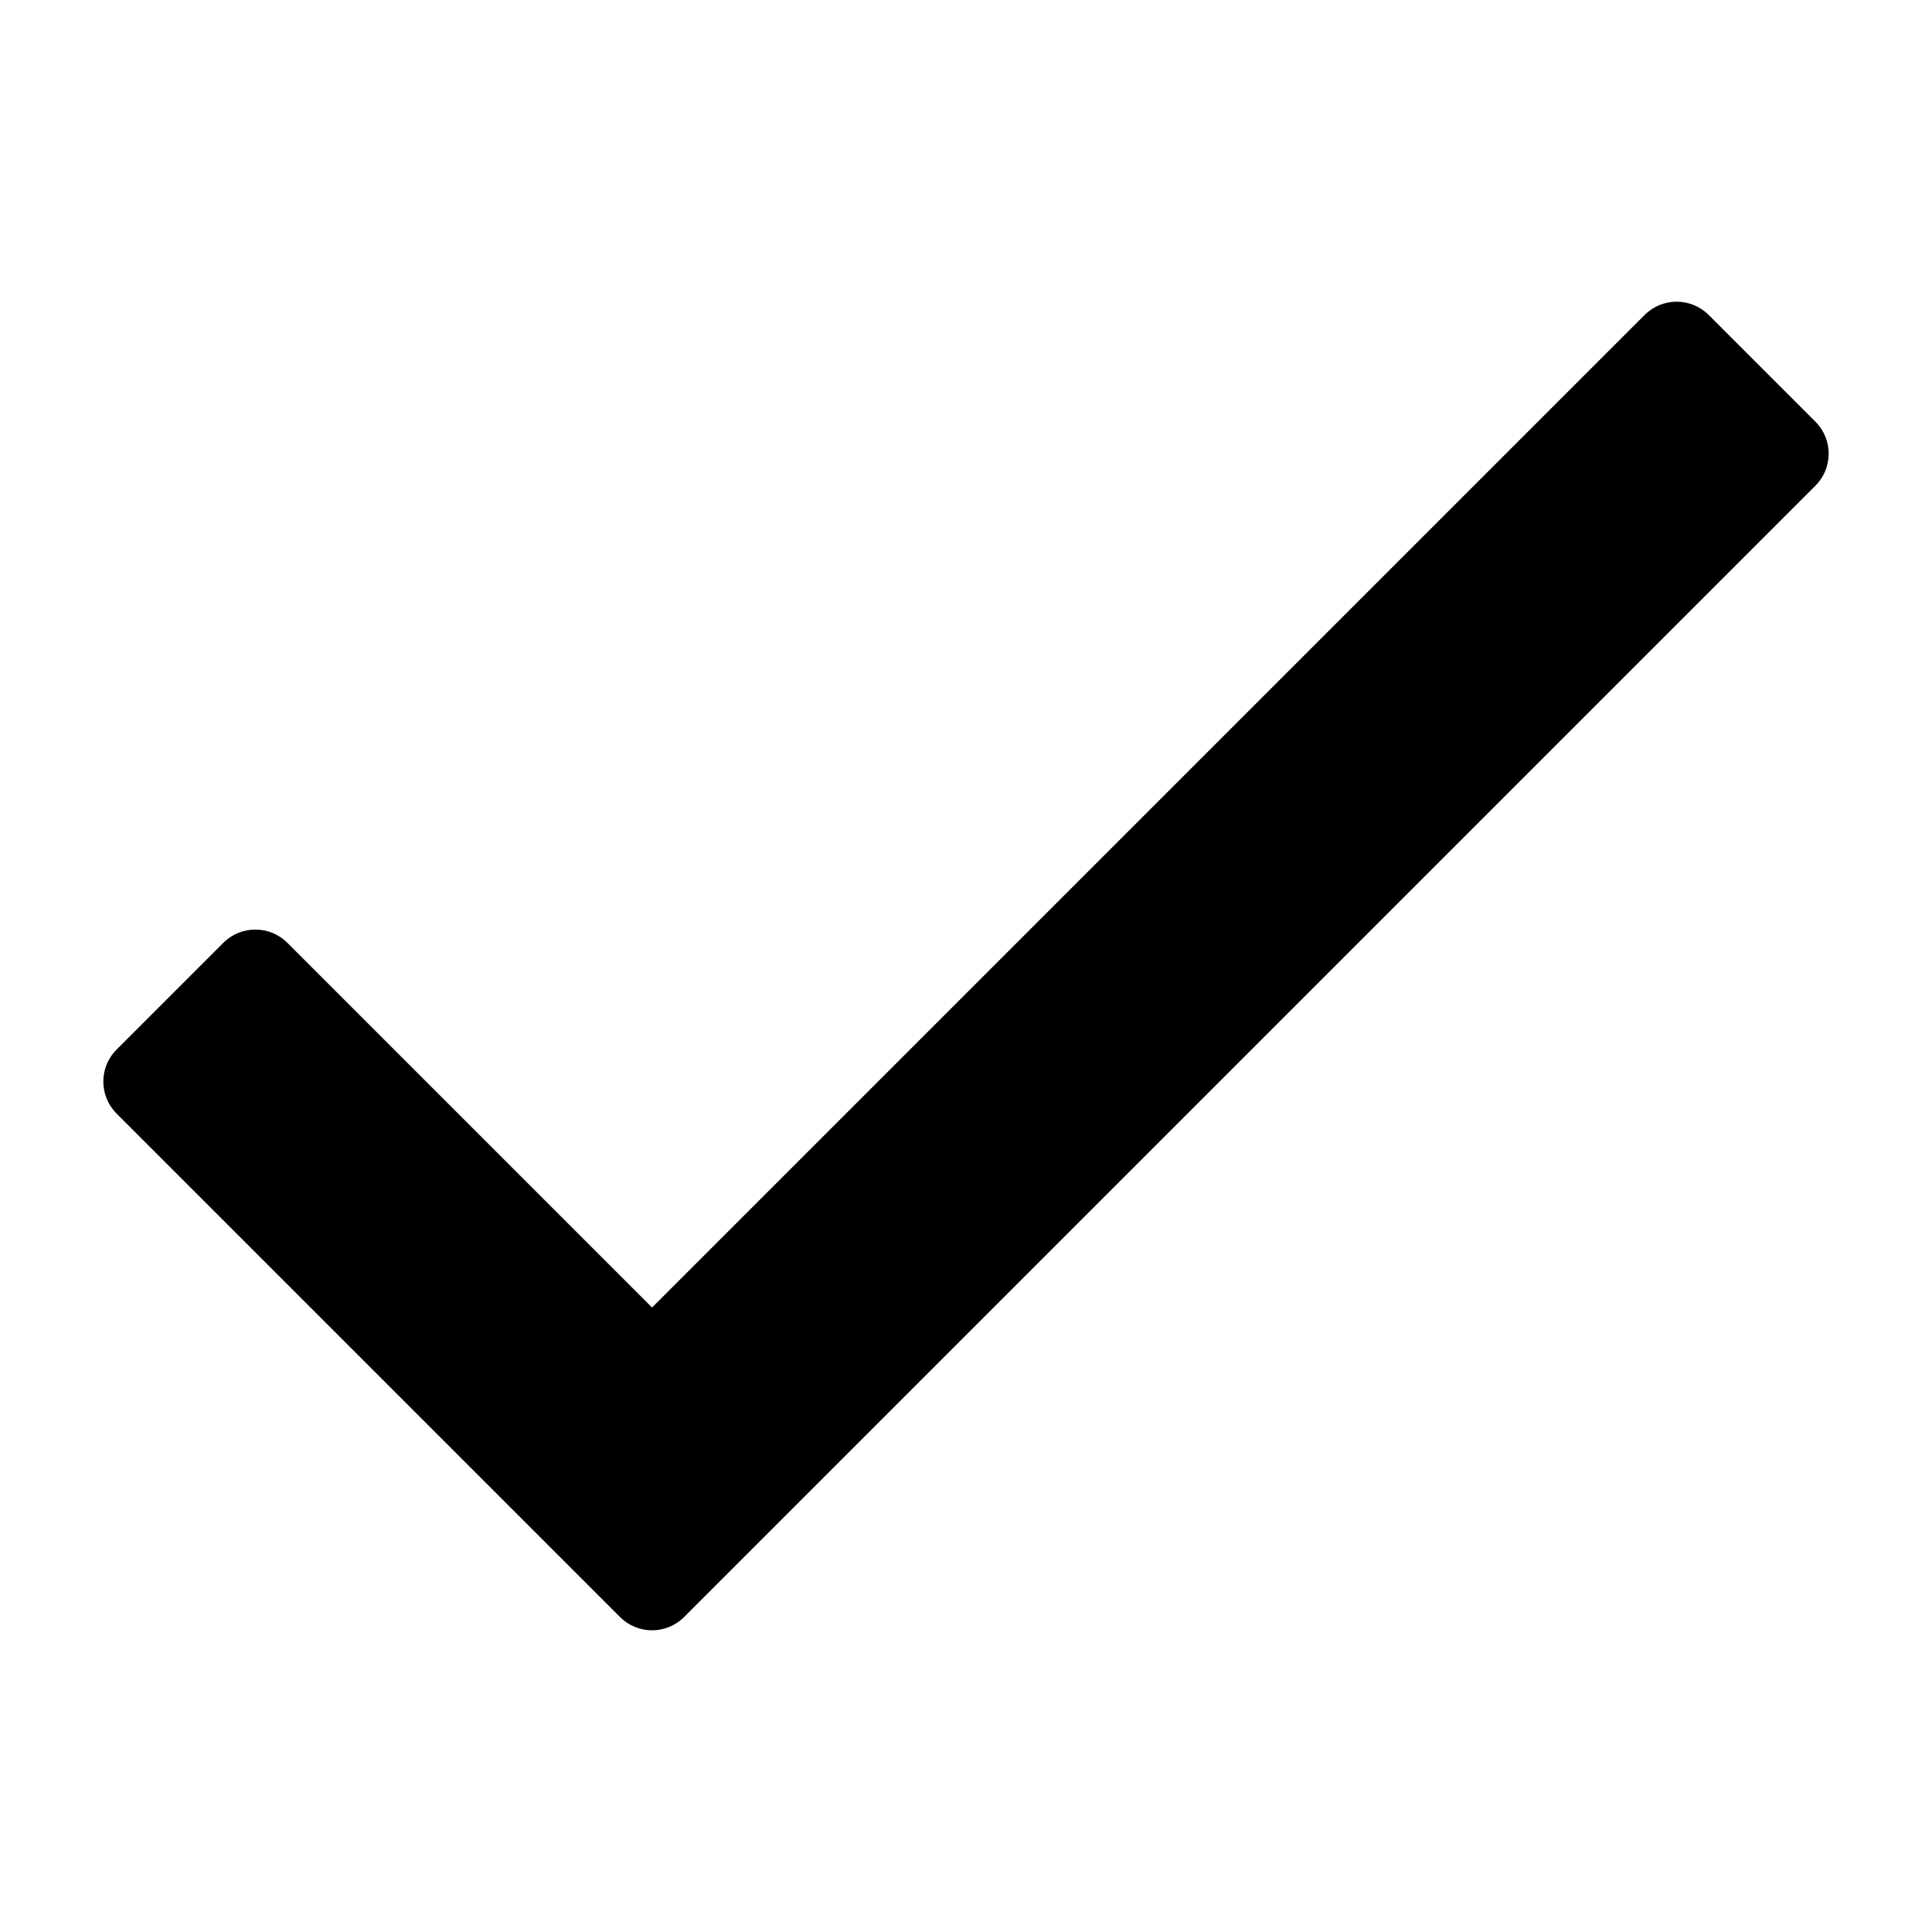
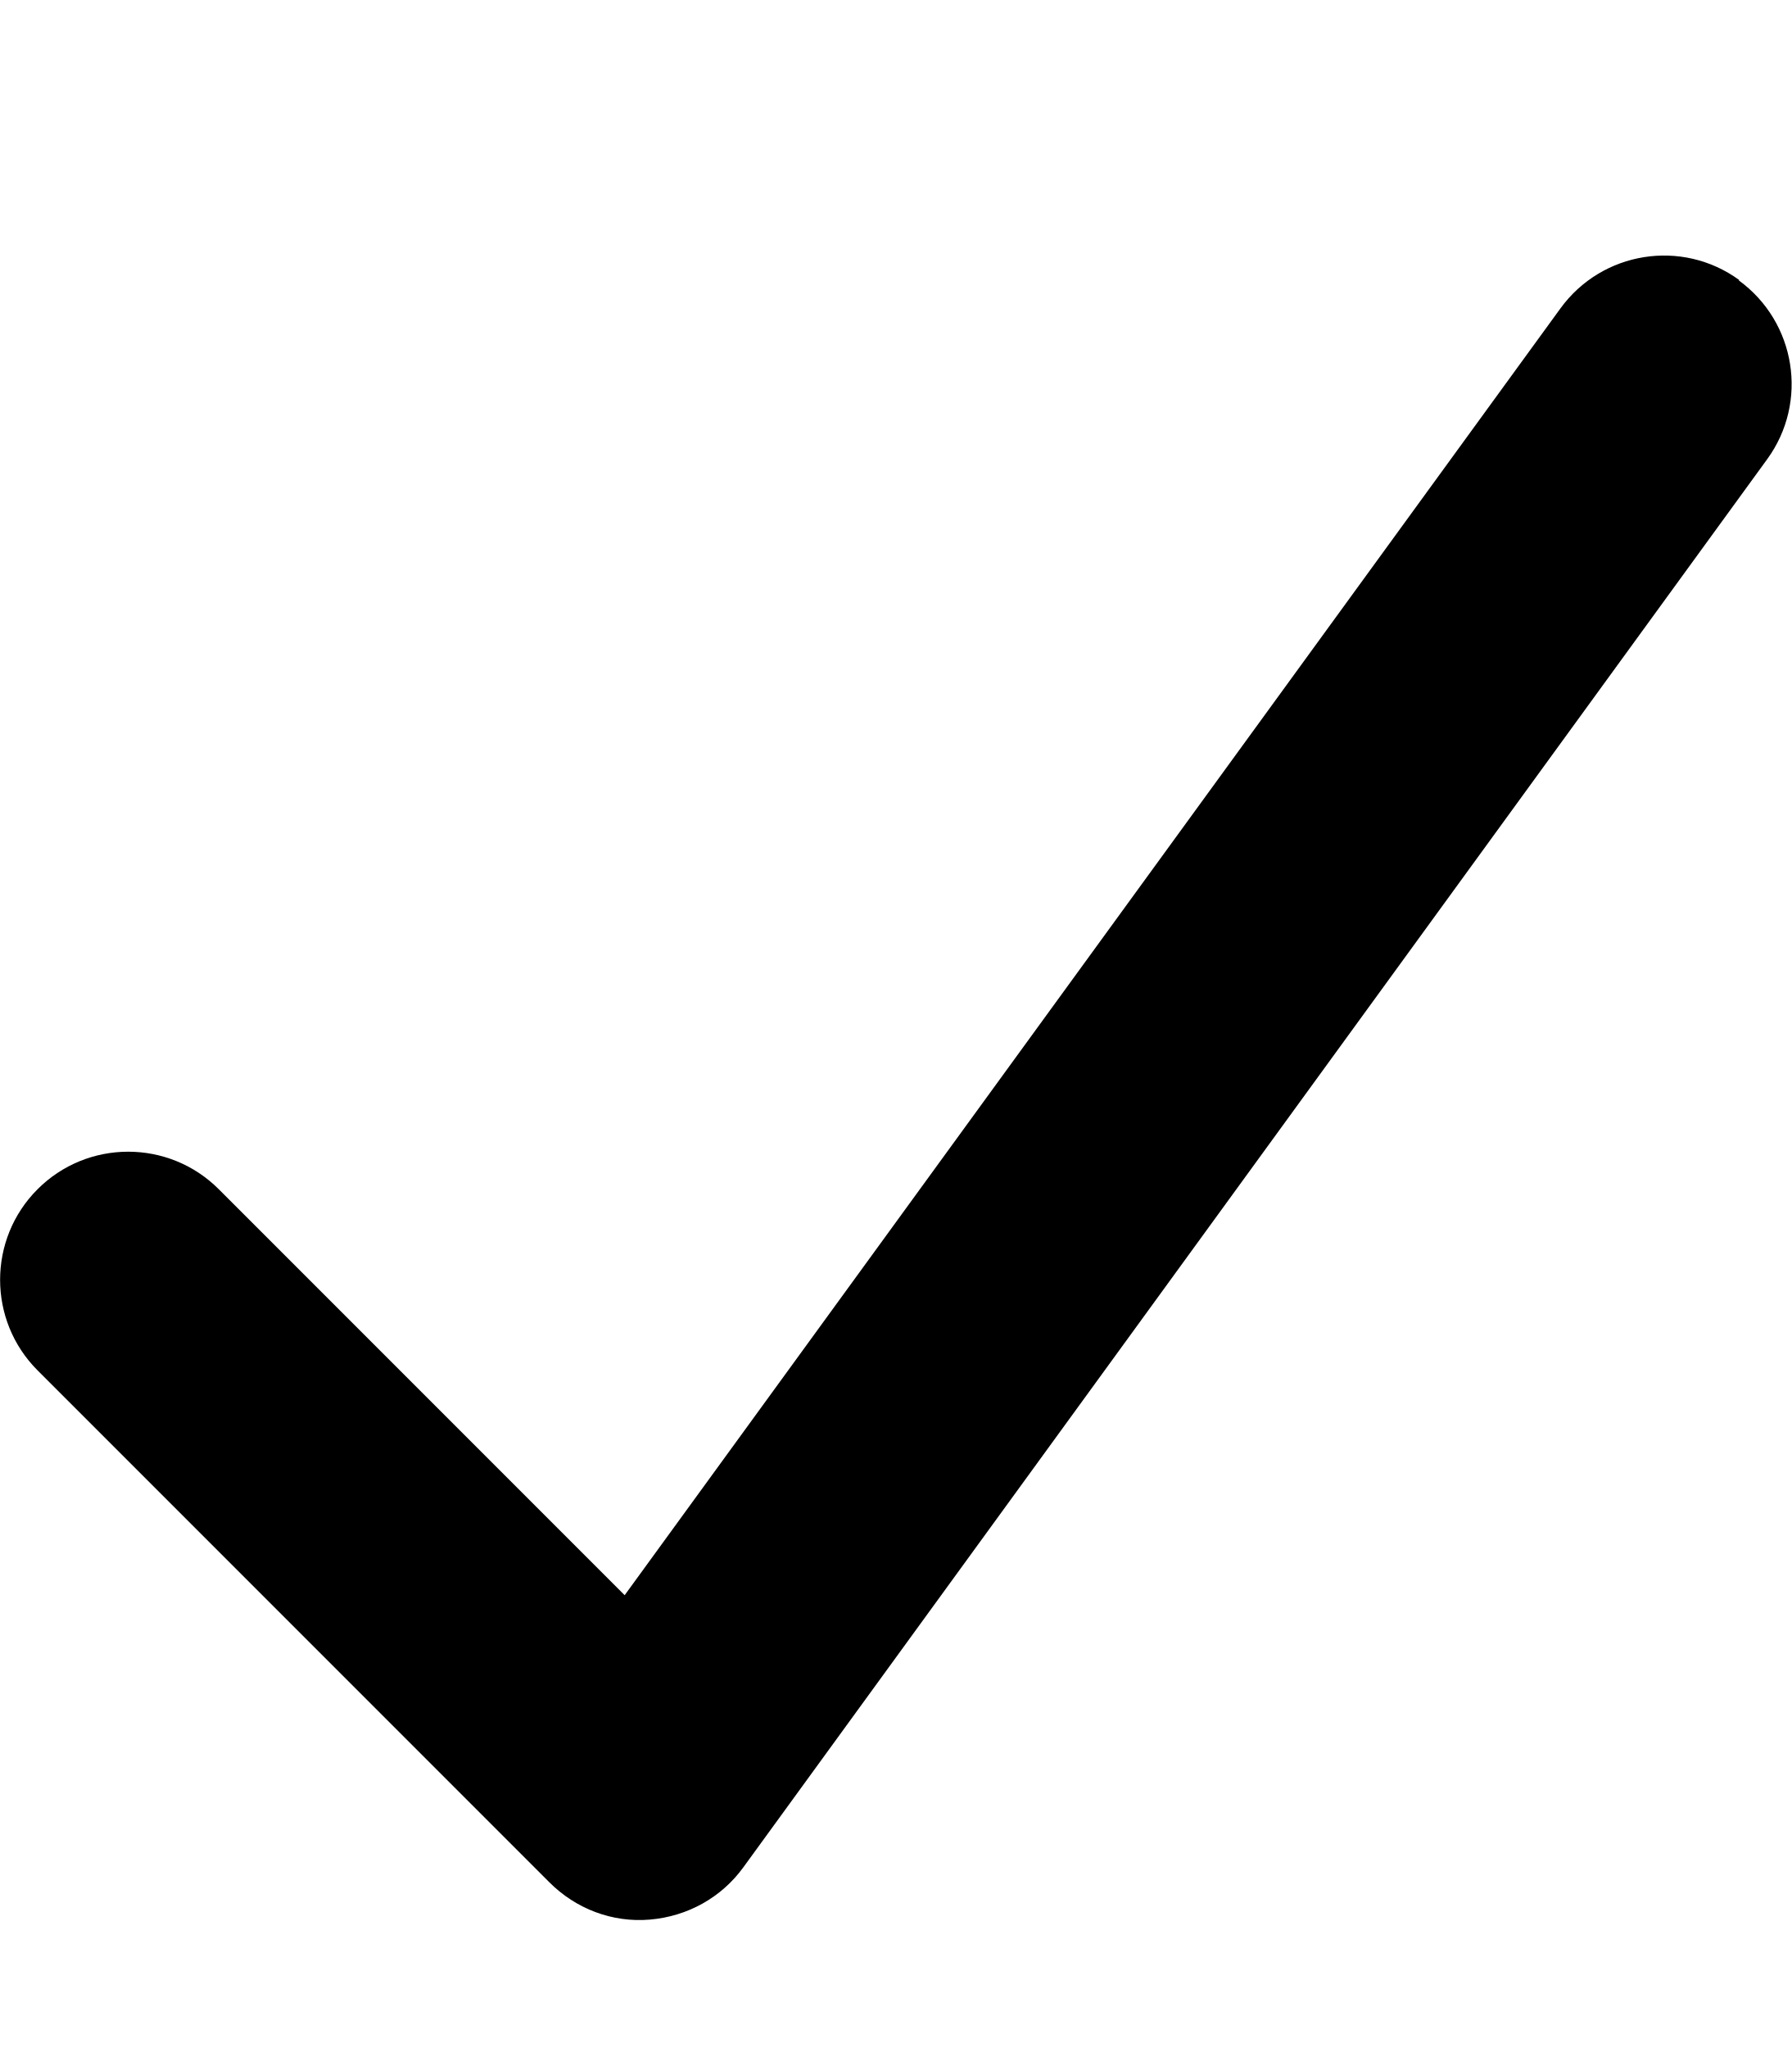
- <svg xmlns="http://www.w3.org/2000/svg" viewBox="0 0 512 512">
-   <path d="M435.848 83.466L172.804 346.51l-96.652-96.652c-4.686-4.686-12.284-4.686-16.971 0l-28.284 28.284c-4.686 4.686-4.686 12.284 0 16.971l133.421 133.421c4.686 4.686 12.284 4.686 16.971 0l299.813-299.813c4.686-4.686 4.686-12.284 0-16.971l-28.284-28.284c-4.686-4.686-12.284-4.686-16.97 0z" />
+ <svg xmlns="http://www.w3.org/2000/svg" viewBox="0 0 448 512">
+   <path fill="currentColor" d="M434.8 70.1c14.3 10.4 17.5 30.4 7.1 44.7l-256 352c-5.5 7.6-14 12.3-23.4 13.1s-18.5-2.7-25.1-9.3l-128-128c-12.5-12.5-12.5-32.8 0-45.3s32.8-12.5 45.3 0l101.5 101.5 234-321.7c10.4-14.3 30.4-17.5 44.7-7.1z" />
</svg>
